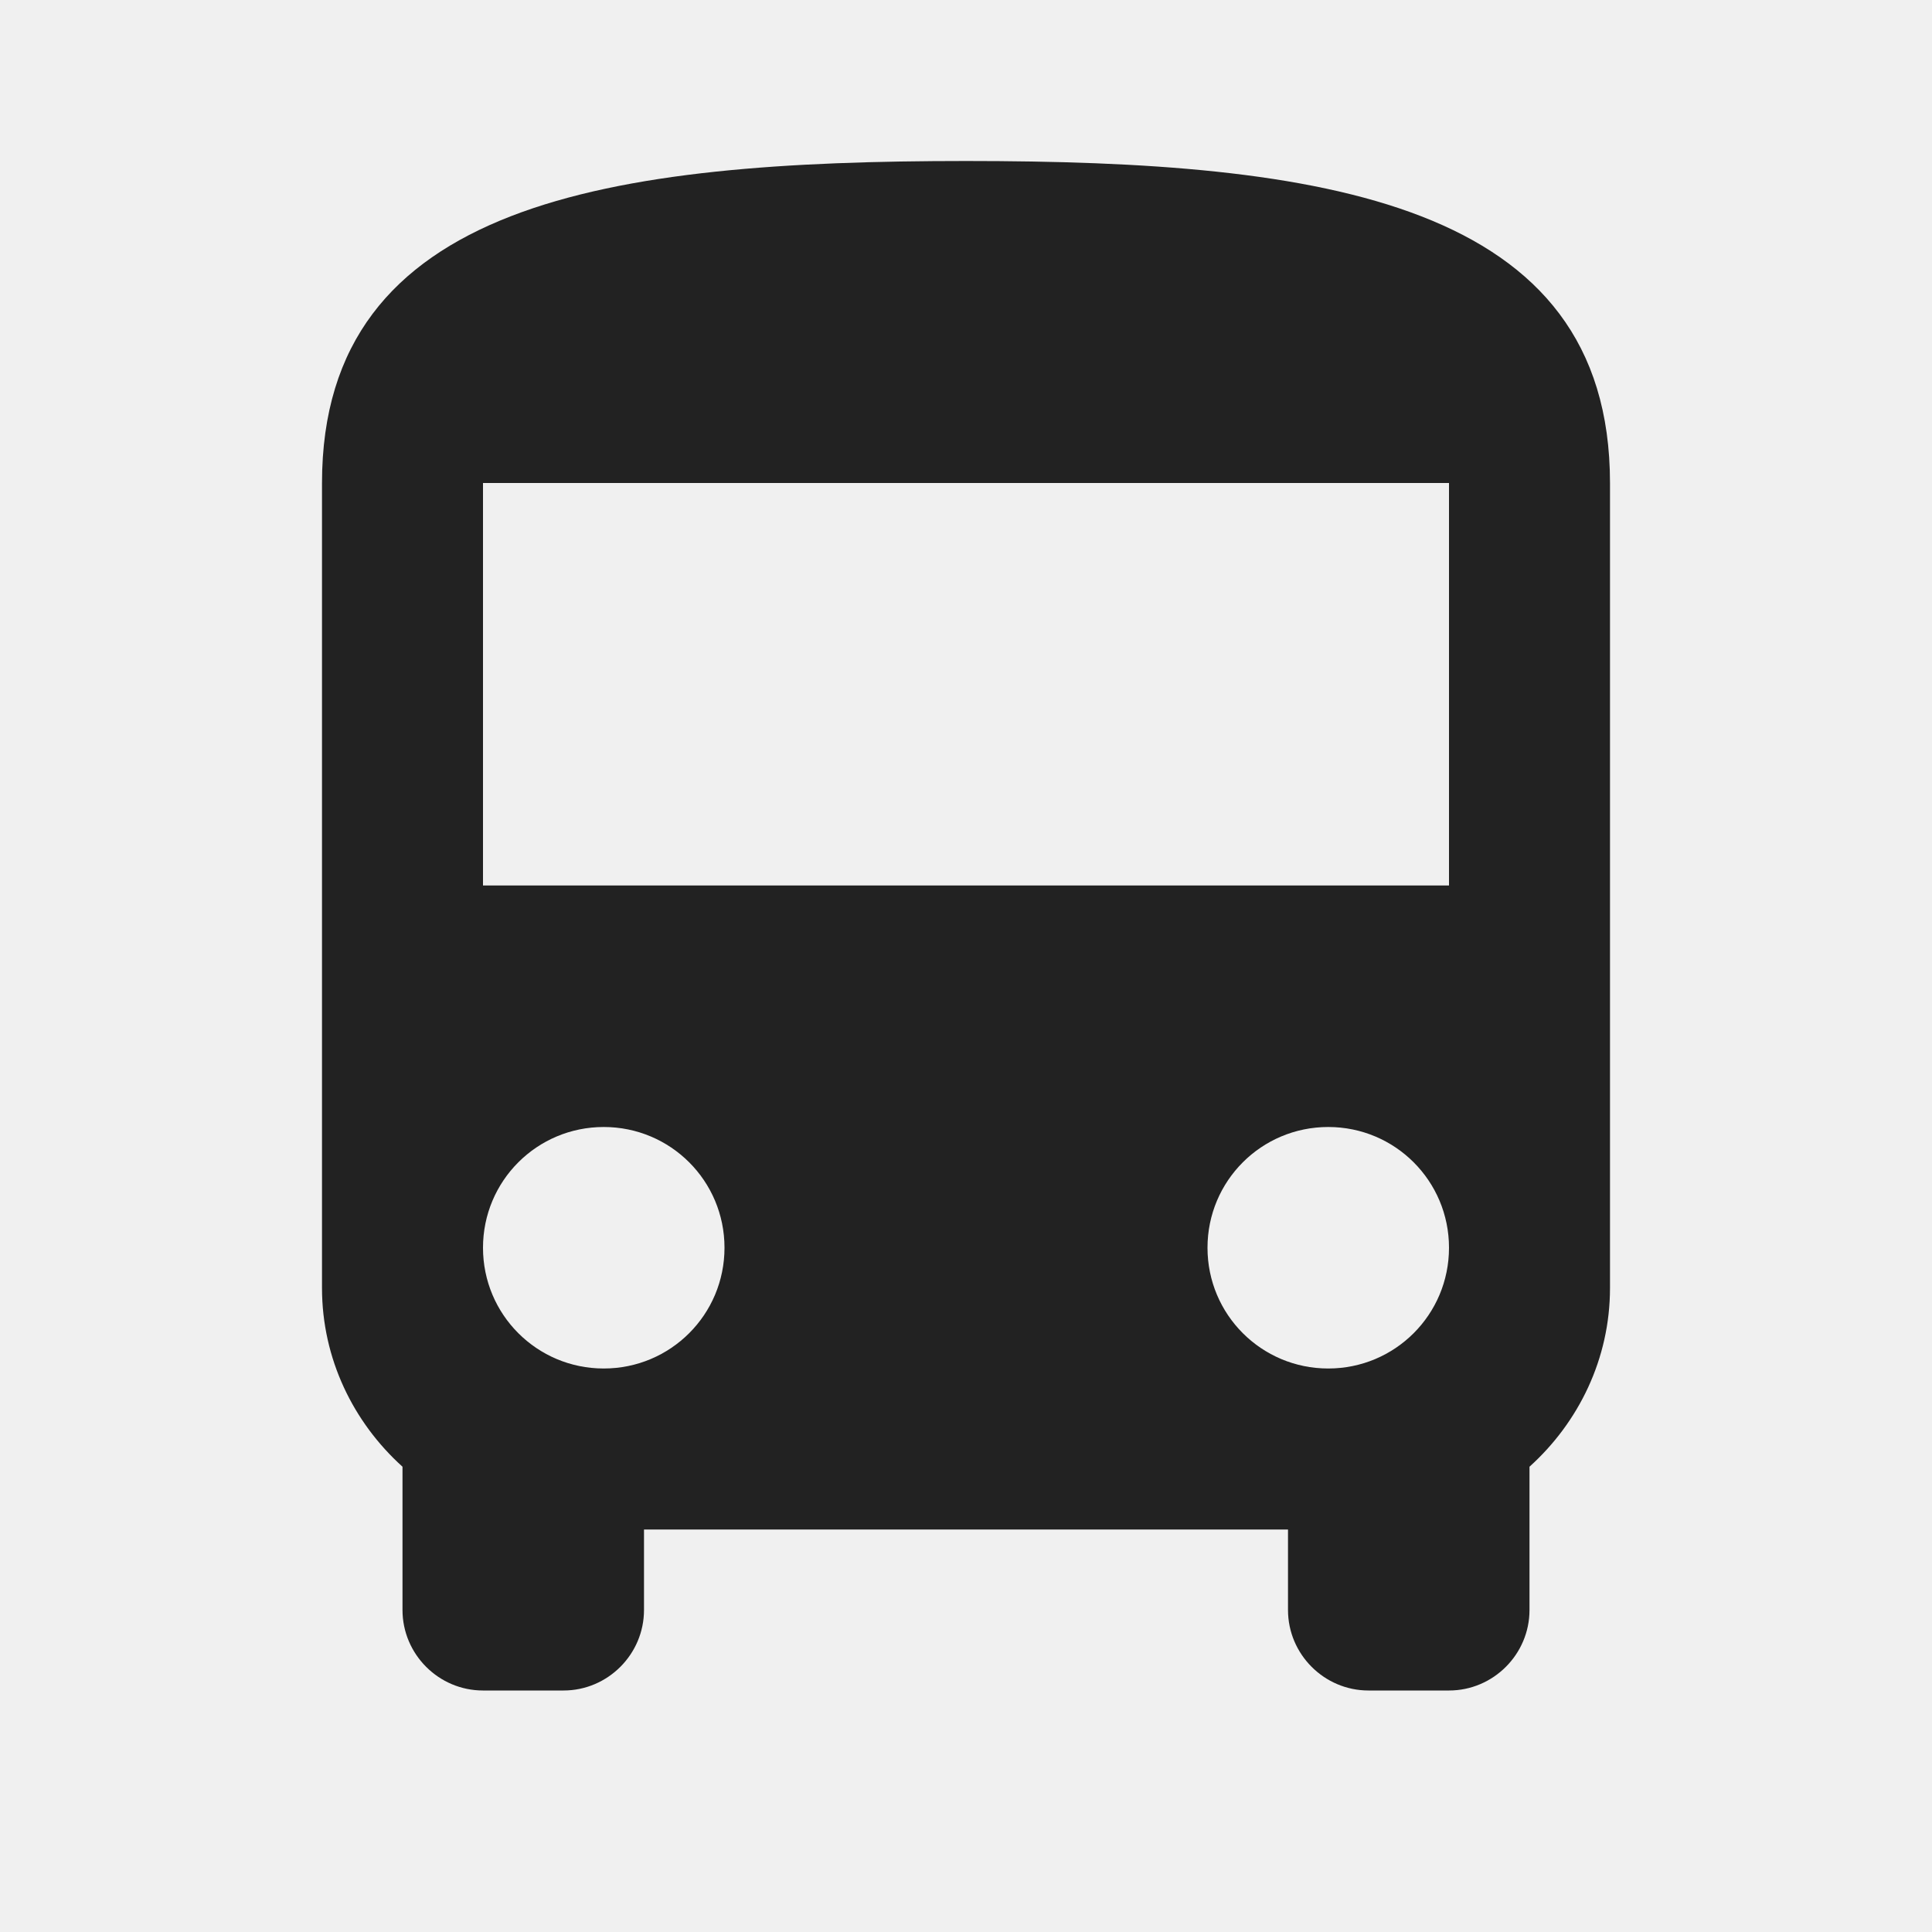
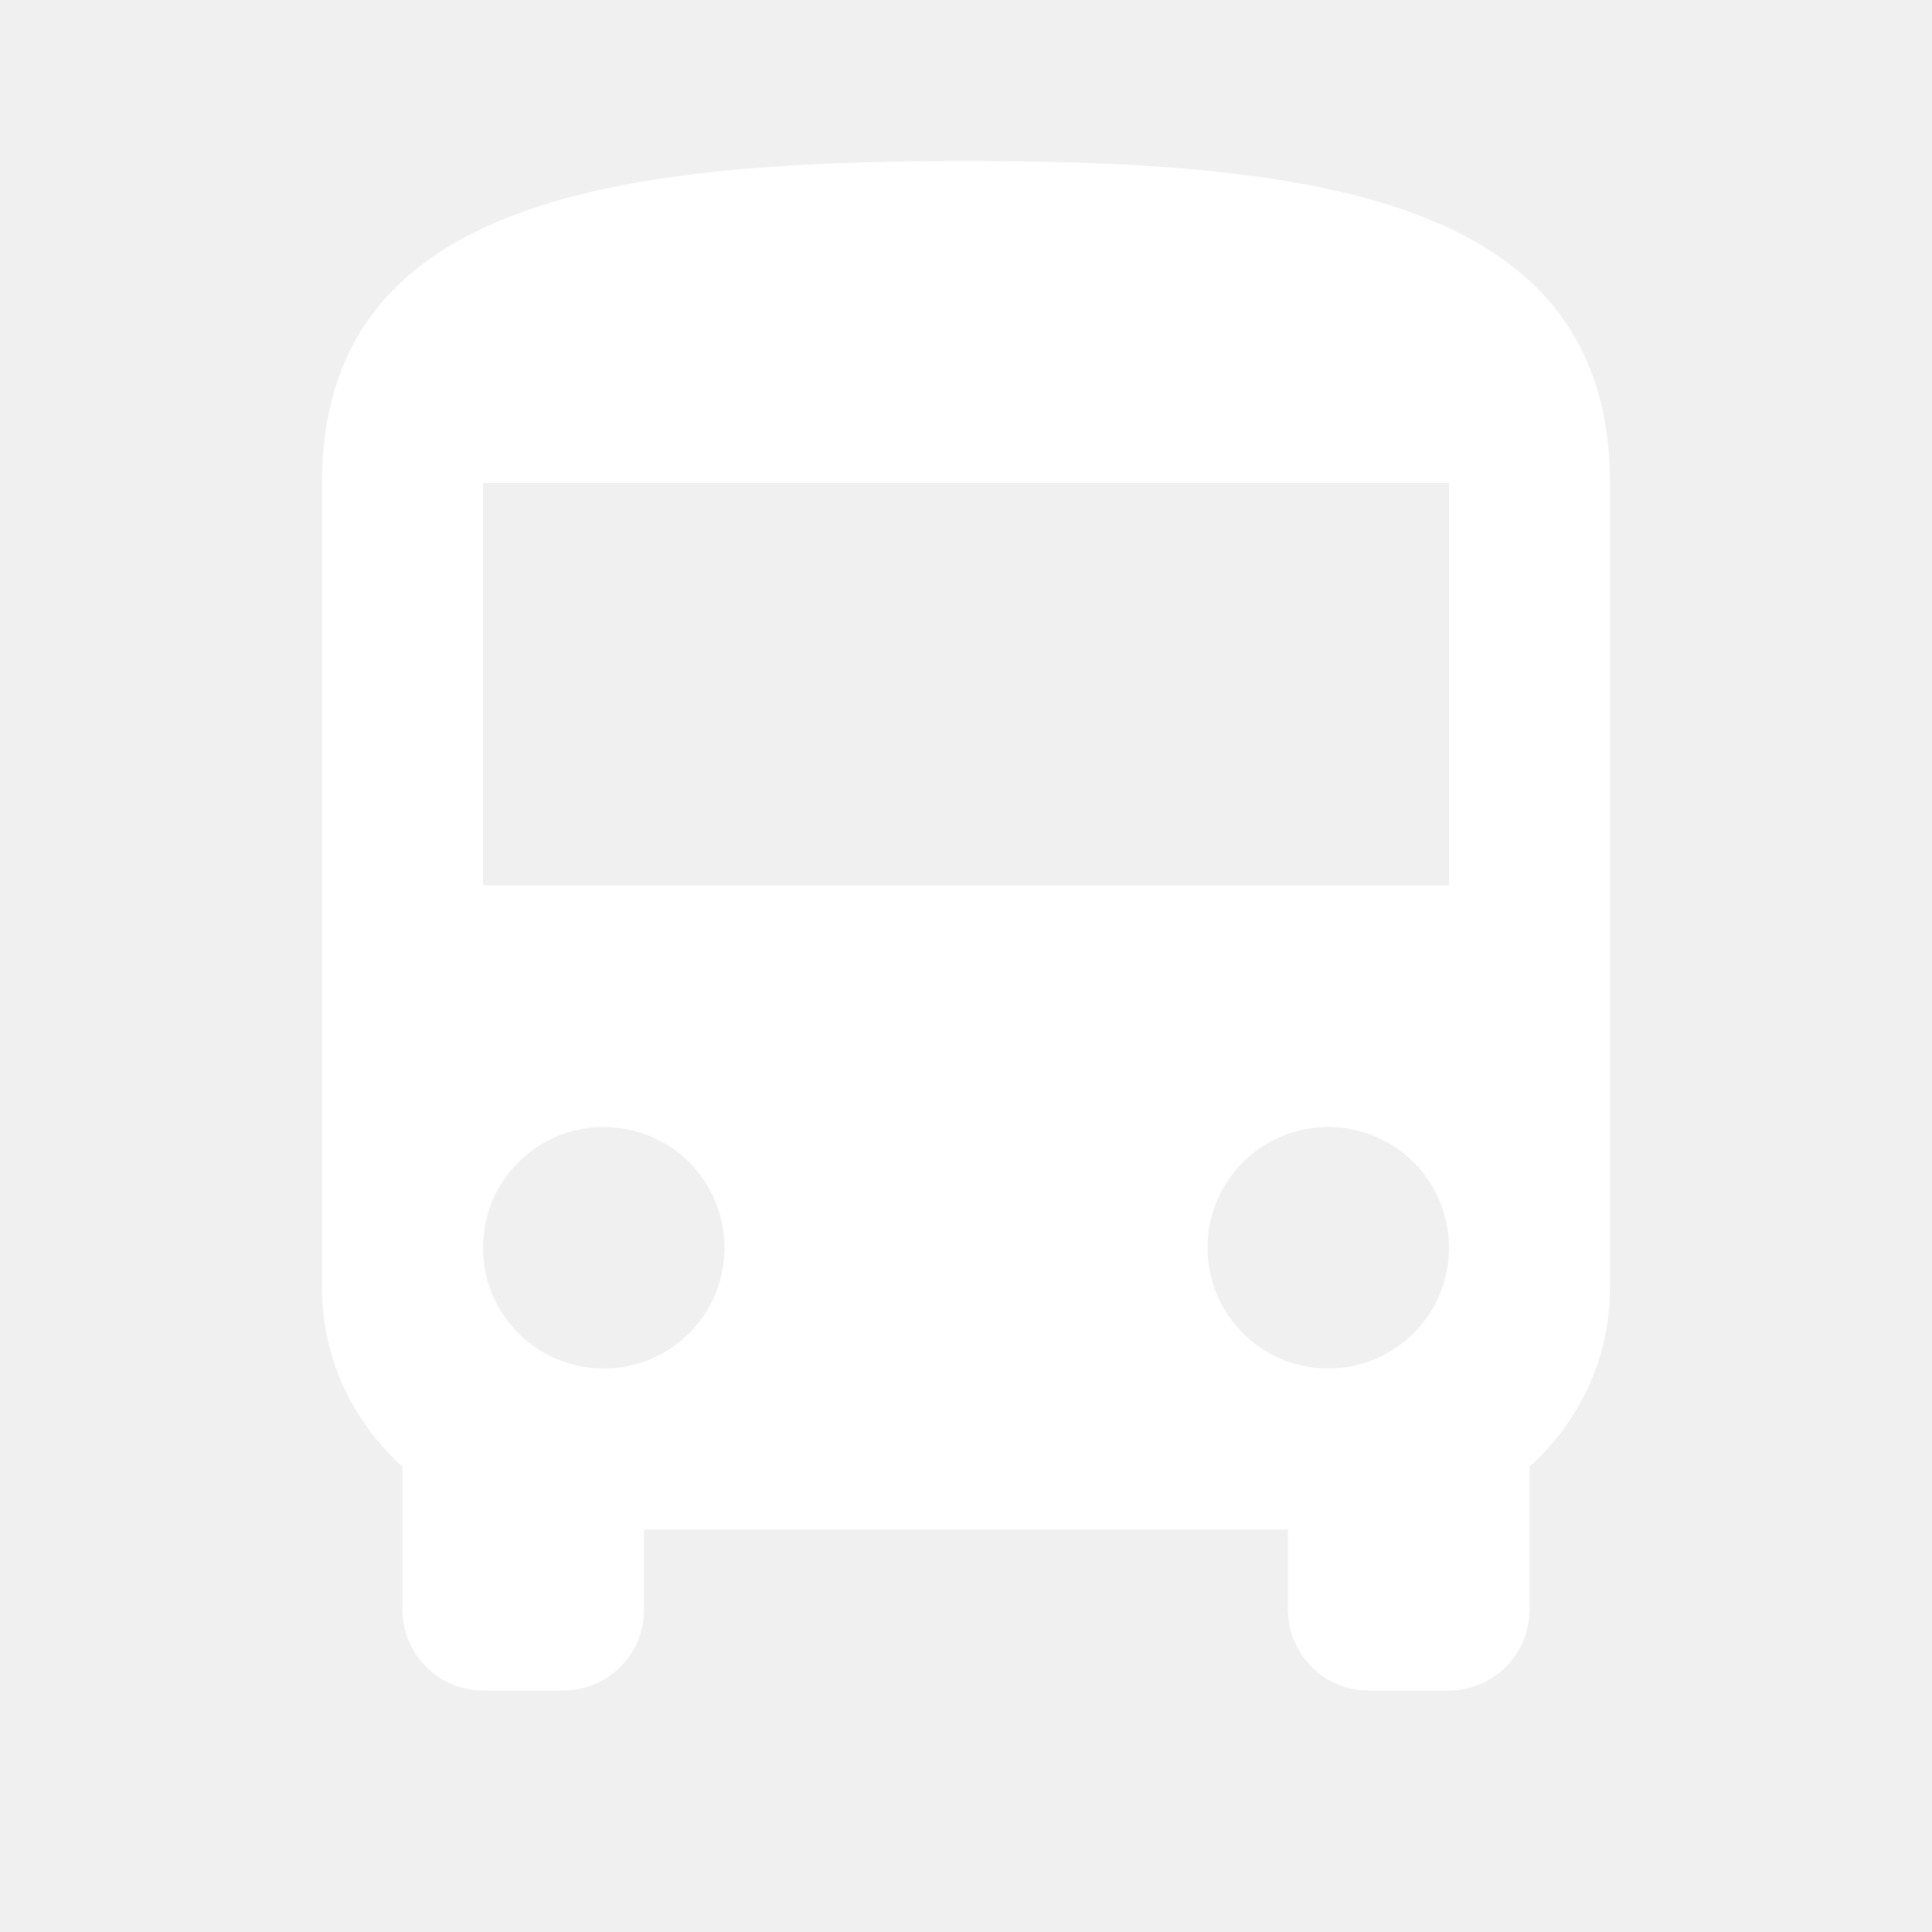
<svg xmlns="http://www.w3.org/2000/svg" width="24" height="24" viewBox="0 0 24 24" fill="none">
-   <path d="M4 16C4 16.88 4.39 17.67 5 18.22V20C5 20.55 5.45 21 6 21H7C7.55 21 8 20.55 8 20V19H16V20C16 20.55 16.45 21 17 21H18C18.55 21 19 20.55 19 20V18.22C19.61 17.67 20 16.88 20 16V6C20 2.5 16.42 2 12 2C7.58 2 4 2.5 4 6V16ZM7.5 17C6.67 17 6 16.33 6 15.5C6 14.67 6.67 14 7.5 14C8.33 14 9 14.67 9 15.5C9 16.33 8.33 17 7.5 17ZM16.5 17C15.67 17 15 16.33 15 15.5C15 14.67 15.67 14 16.5 14C17.33 14 18 14.67 18 15.5C18 16.33 17.33 17 16.5 17ZM18 11H6V6H18V11Z" fill="#222222" />
+   <path fill="#ffffff" d="M4 16C4 16.88 4.39 17.67 5 18.22V20C5 20.55 5.45 21 6 21H7C7.55 21 8 20.55 8 20V19H16V20C16 20.55 16.45 21 17 21H18C18.55 21 19 20.55 19 20V18.22C19.61 17.67 20 16.88 20 16V6C20 2.5 16.42 2 12 2C7.58 2 4 2.5 4 6V16ZM7.5 17C6.67 17 6 16.33 6 15.5C6 14.67 6.67 14 7.5 14C8.33 14 9 14.67 9 15.5C9 16.33 8.33 17 7.5 17ZM16.5 17C15.67 17 15 16.33 15 15.5C15 14.67 15.67 14 16.5 14C17.33 14 18 14.67 18 15.5C18 16.33 17.33 17 16.5 17ZM18 11H6V6H18V11Z" />
</svg>
